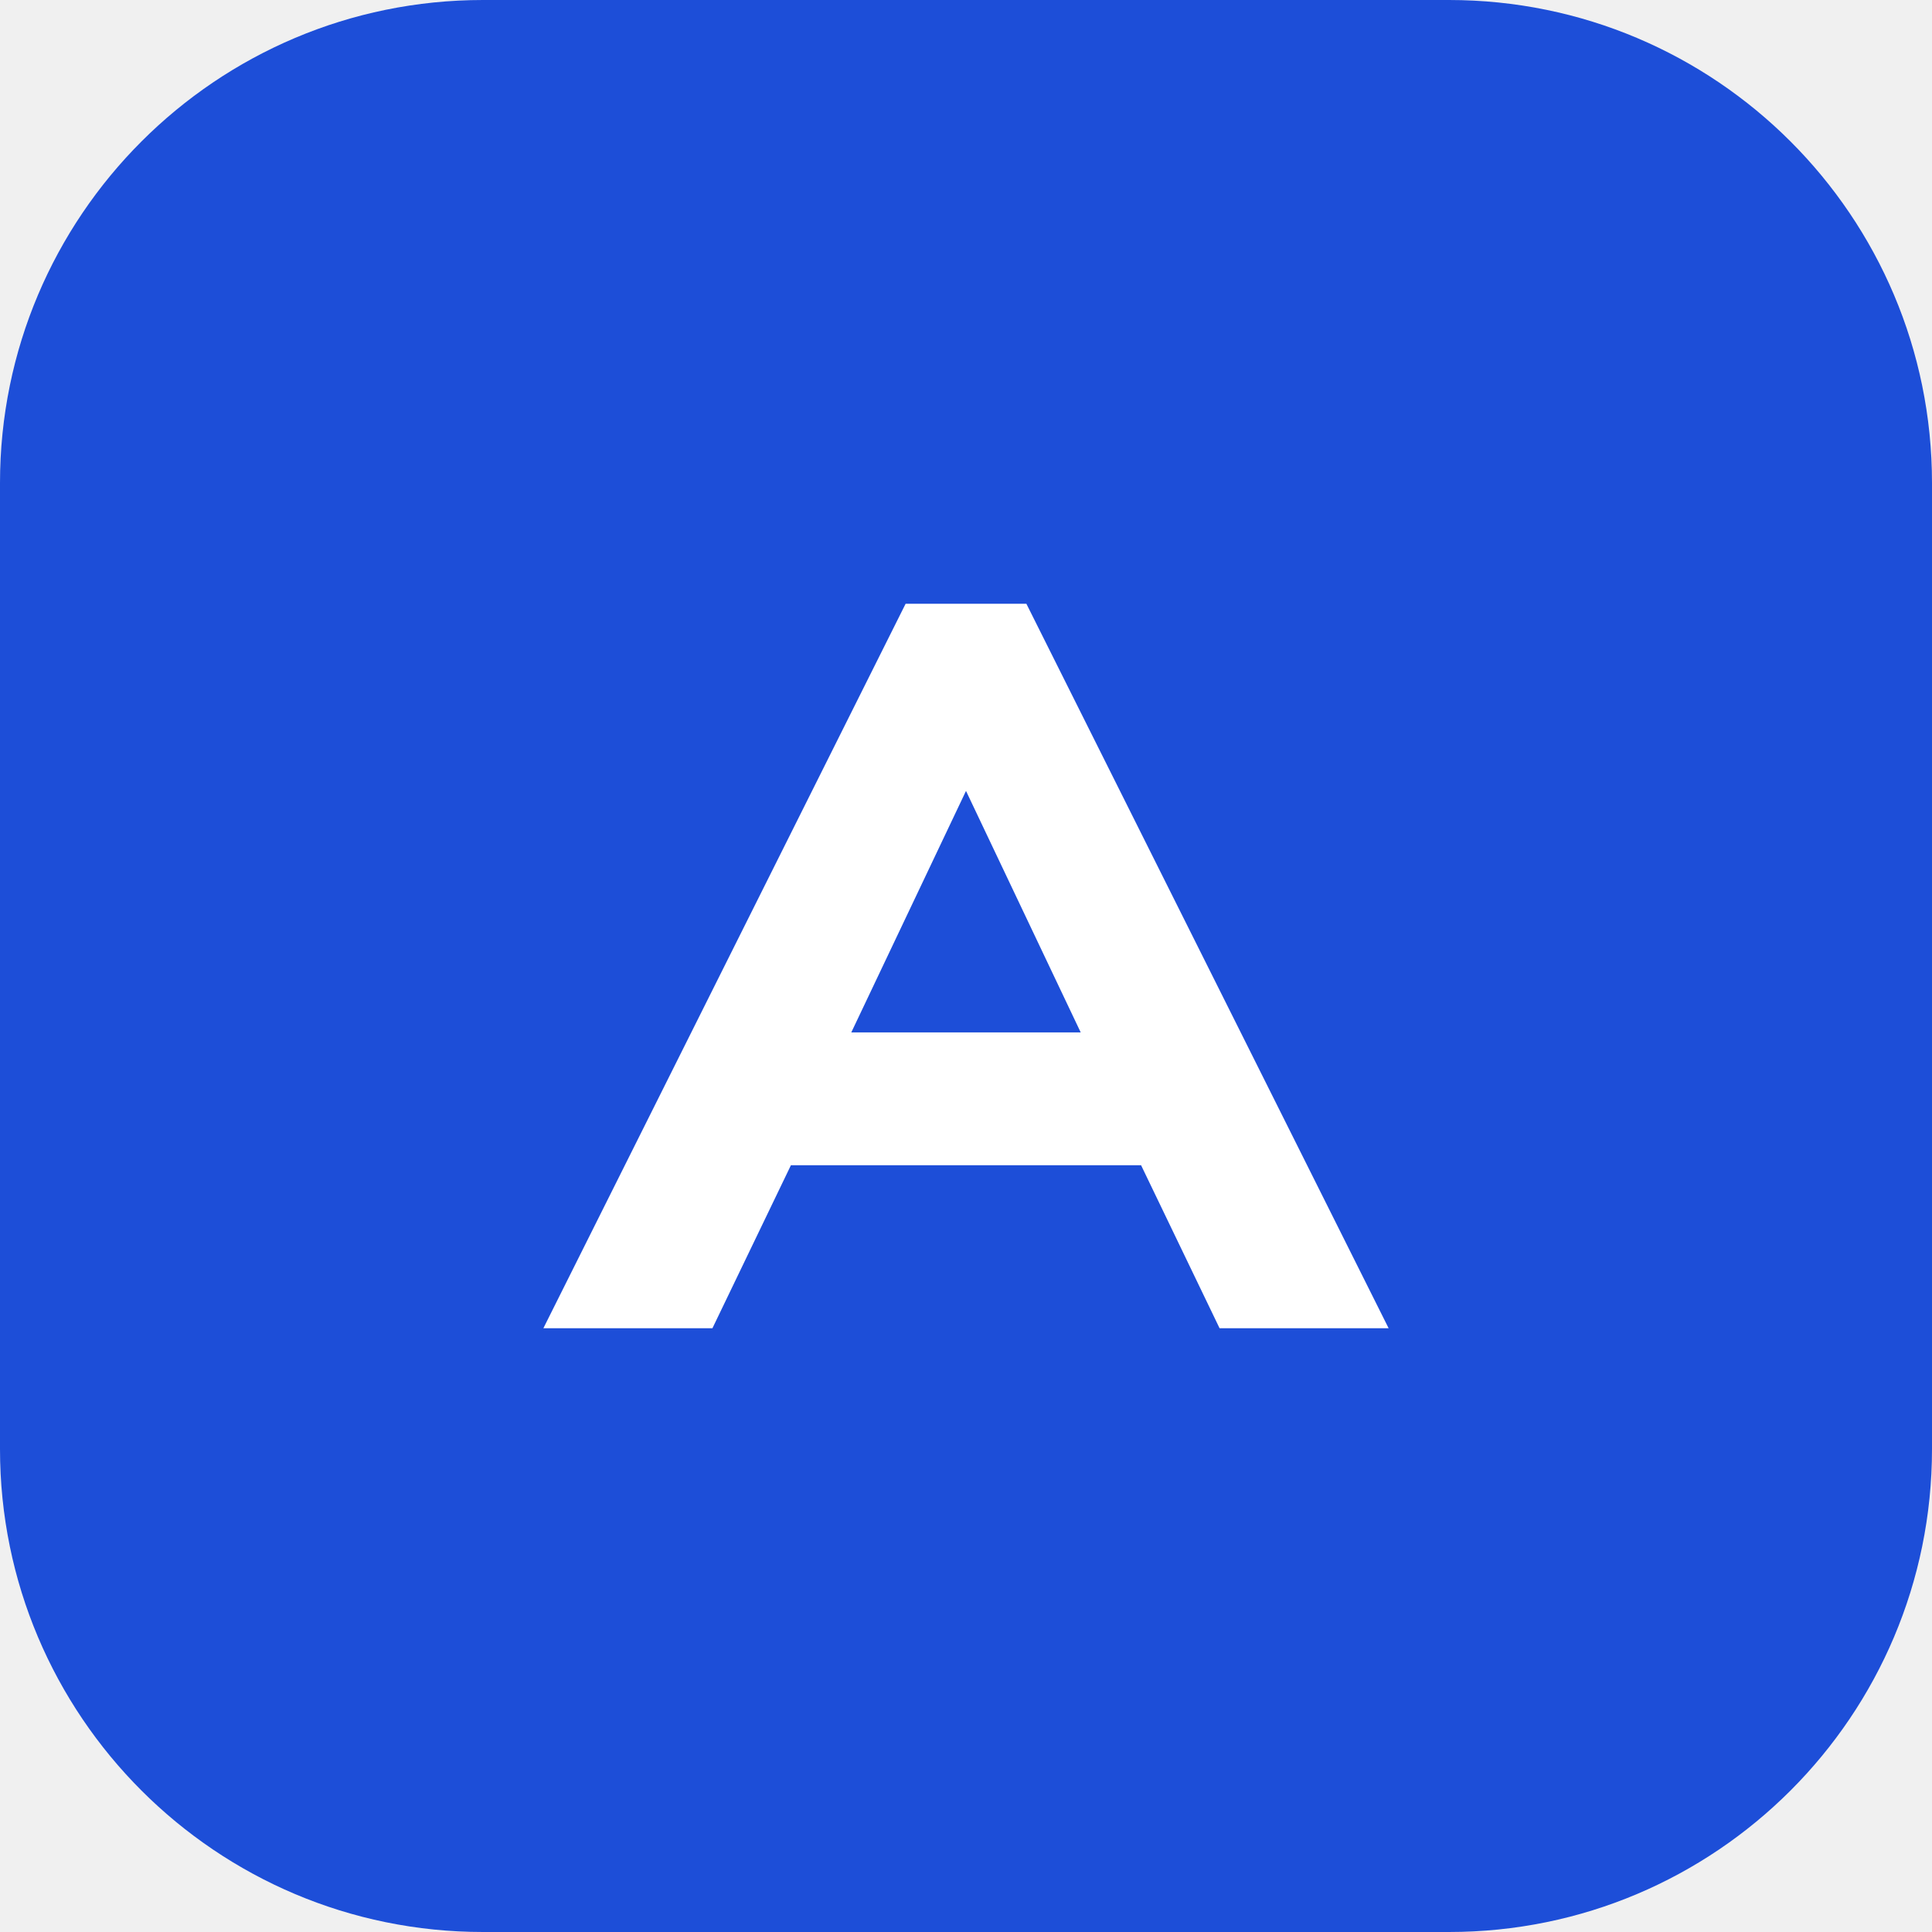
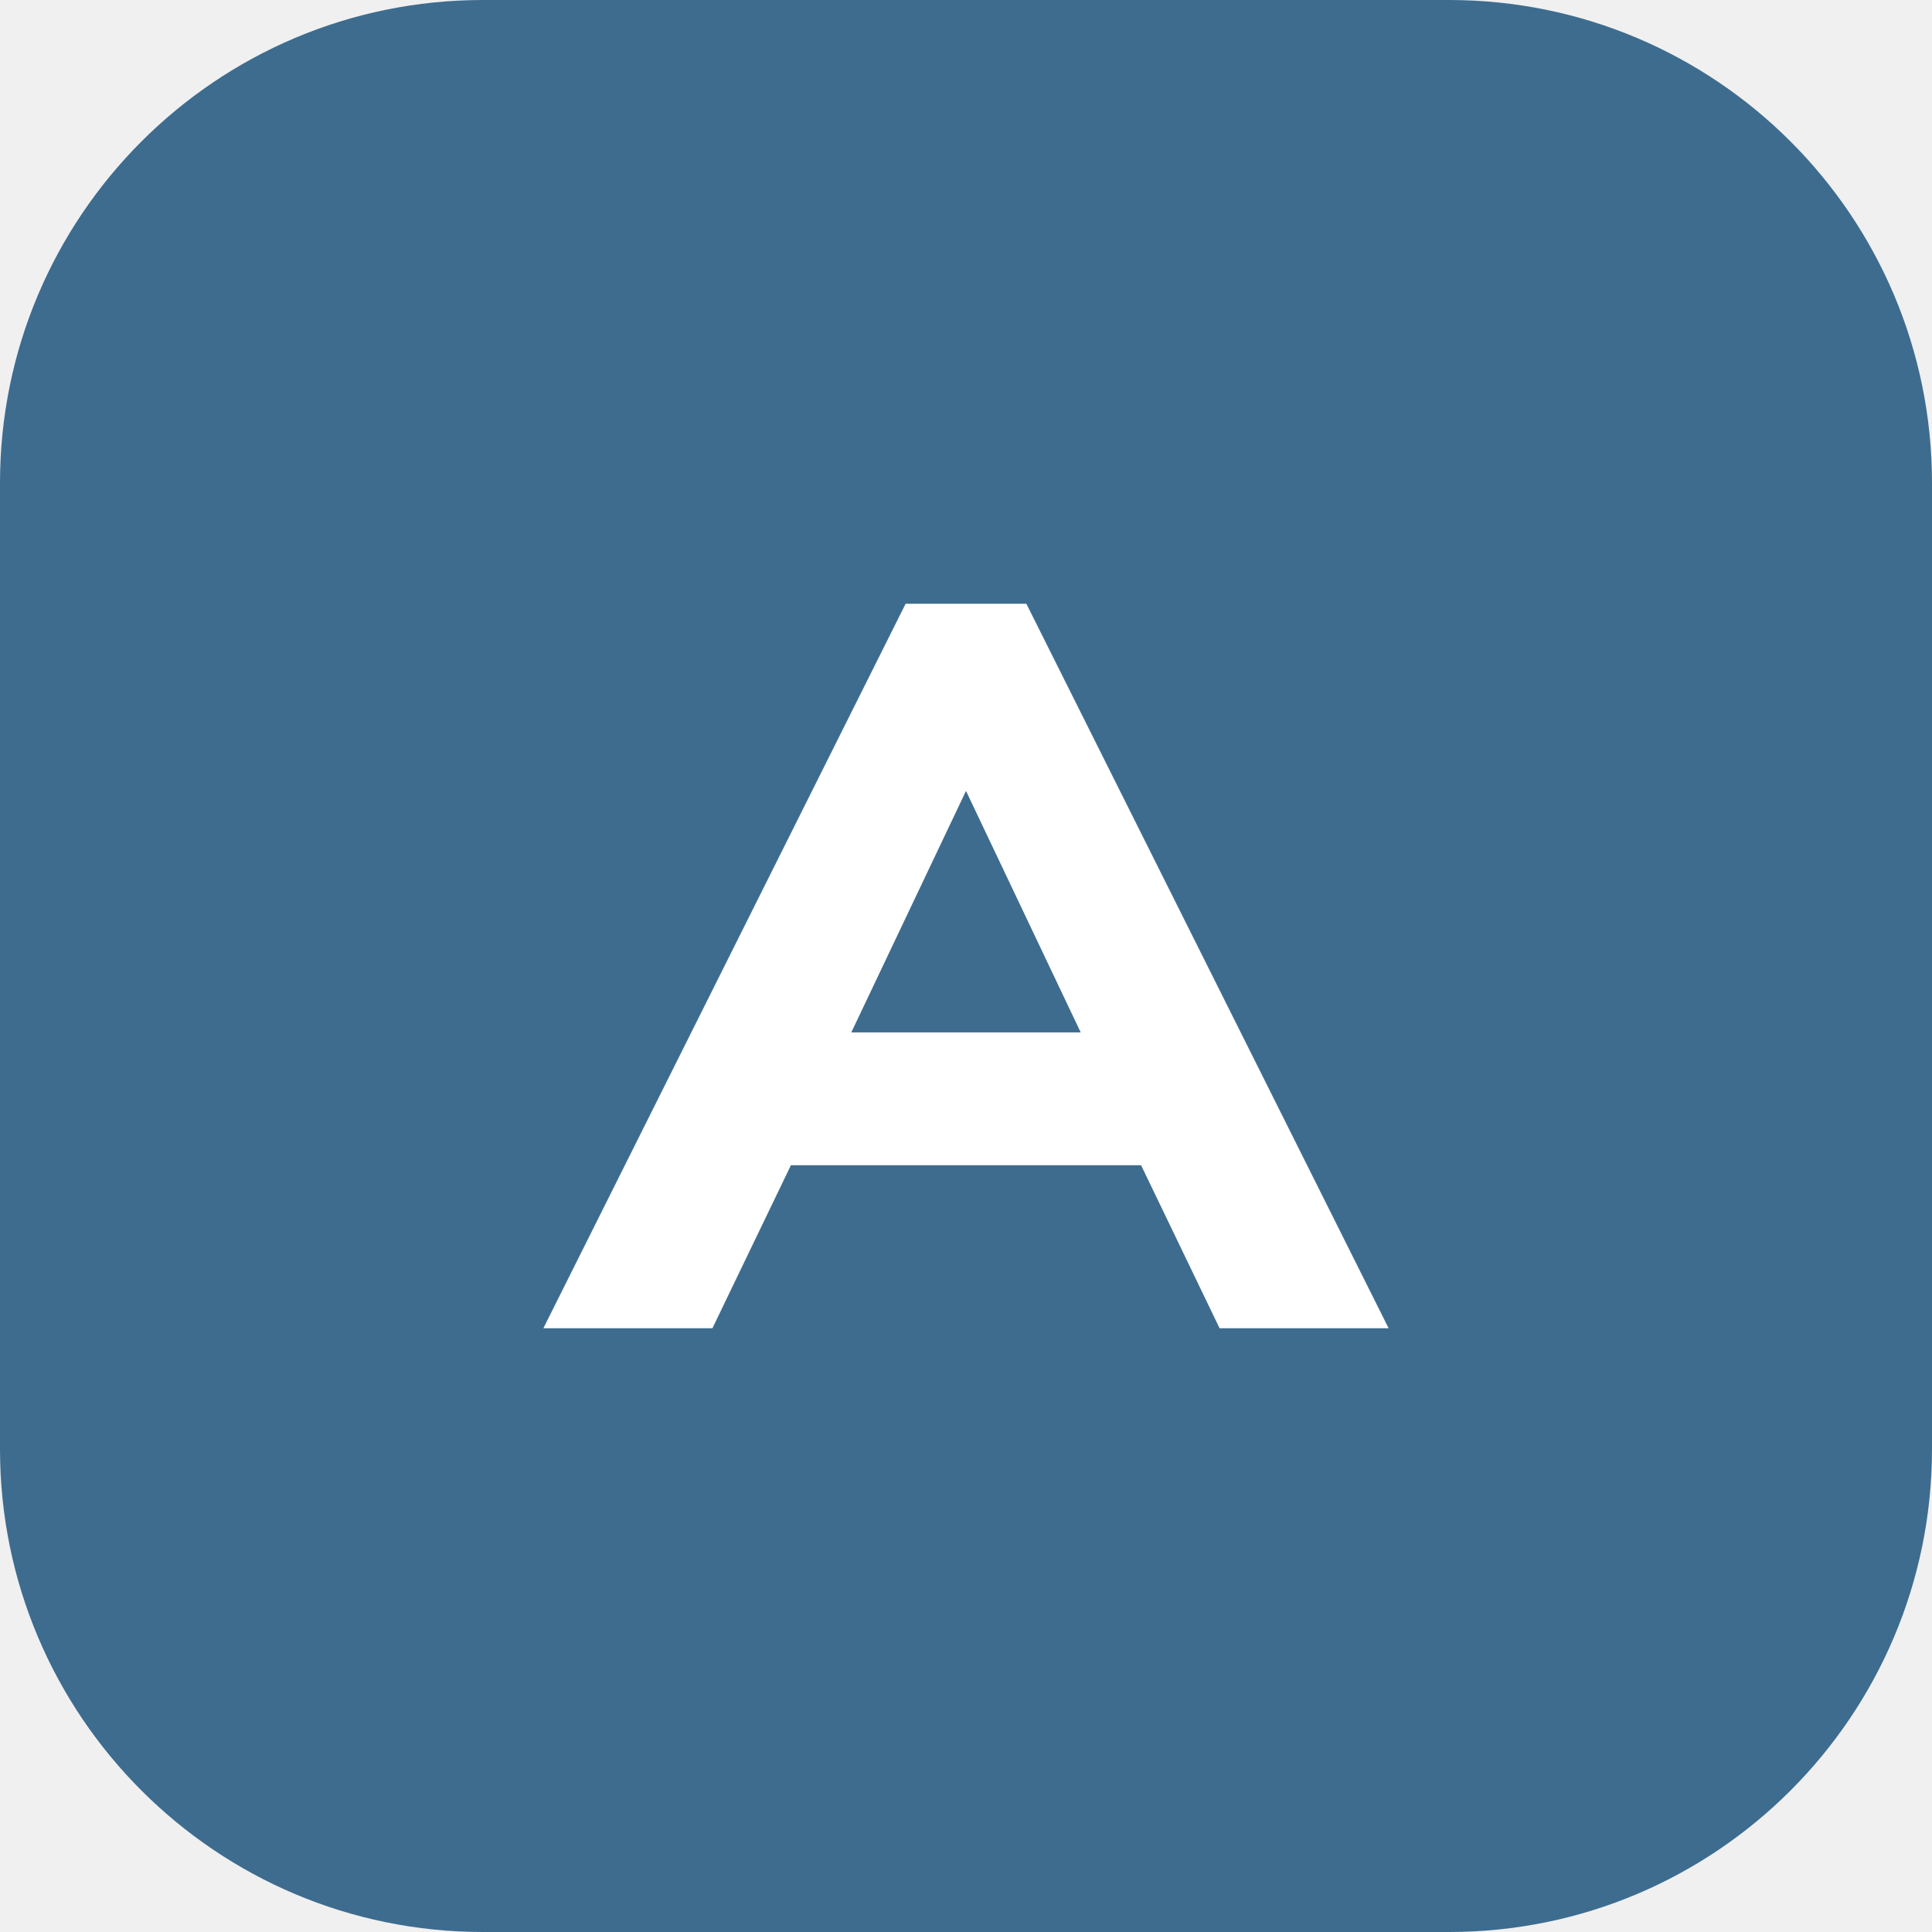
<svg xmlns="http://www.w3.org/2000/svg" viewBox="0 0 32 32" fill="none">
-   <rect width="32" height="32" rx="8" fill="#1d4ed8" />
+   <rect width="32" height="32" rx="8" fill="#3D6C8F" />
  <path d="M9 22L15 10H17L23 22H20.2L18.9 19.3H13.1L11.8 22H9ZM14.1 17.1H17.9L16 13.1L14.1 17.1Z" fill="white" />
</svg>
